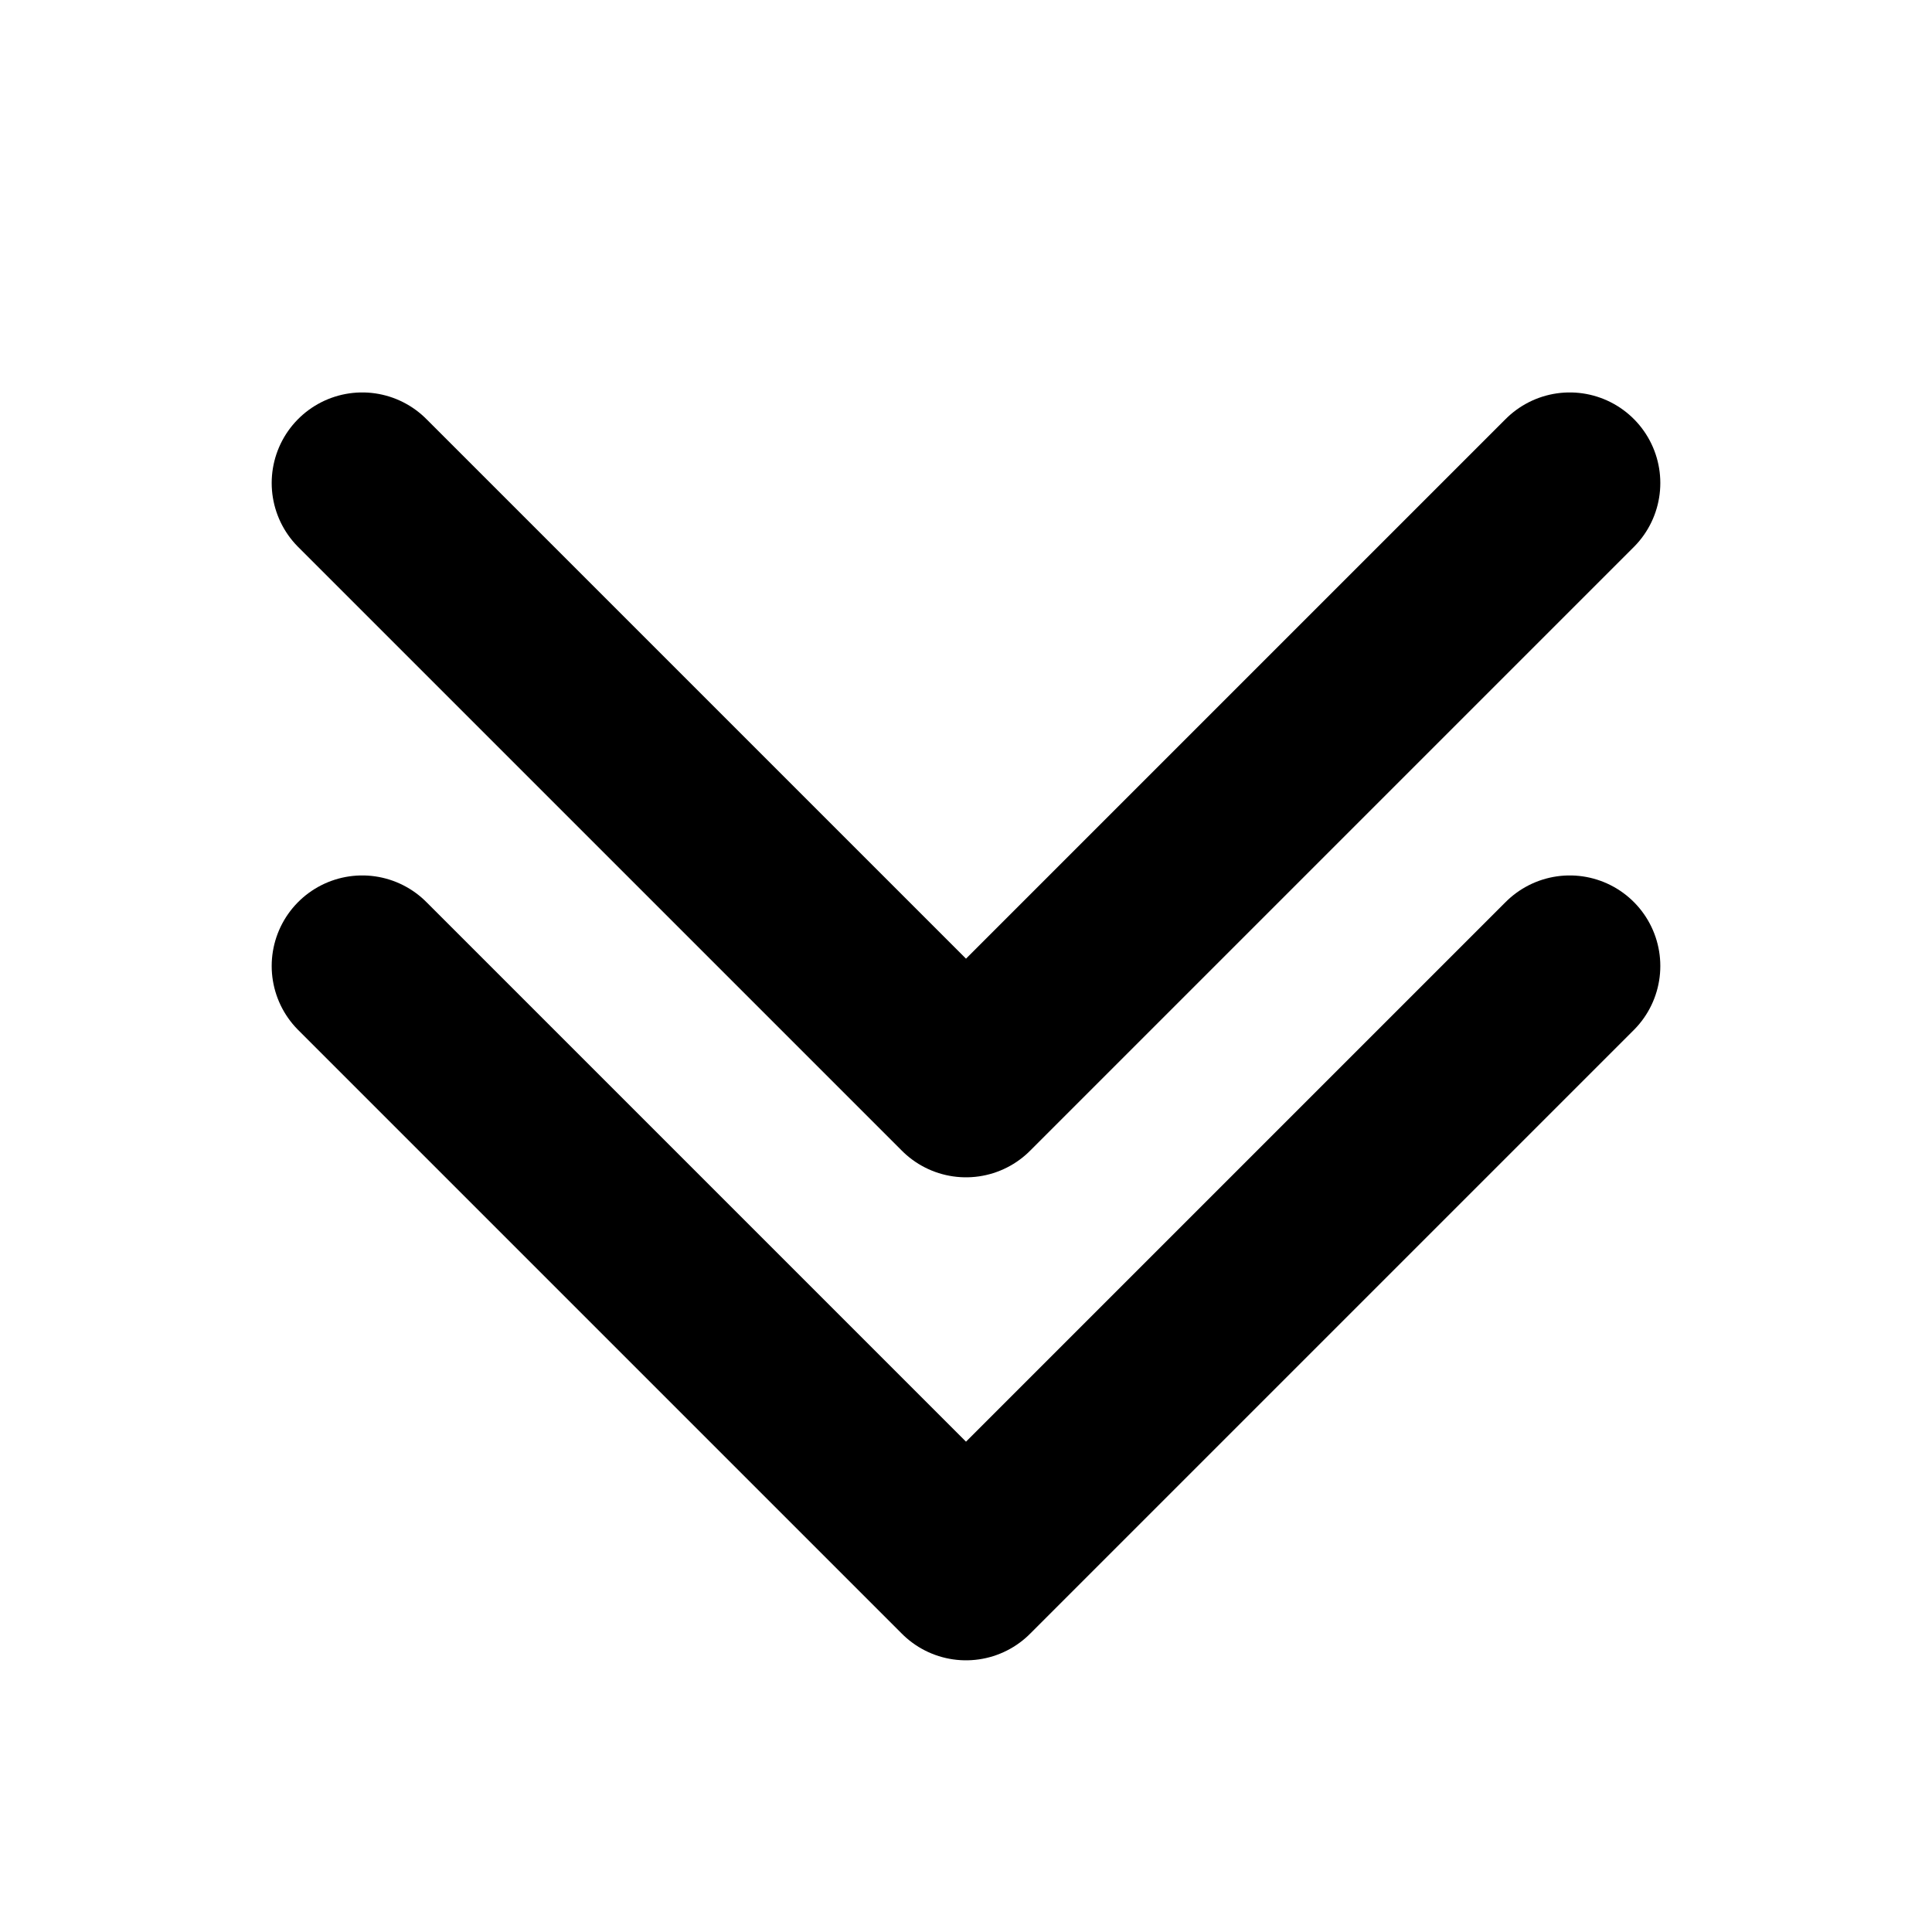
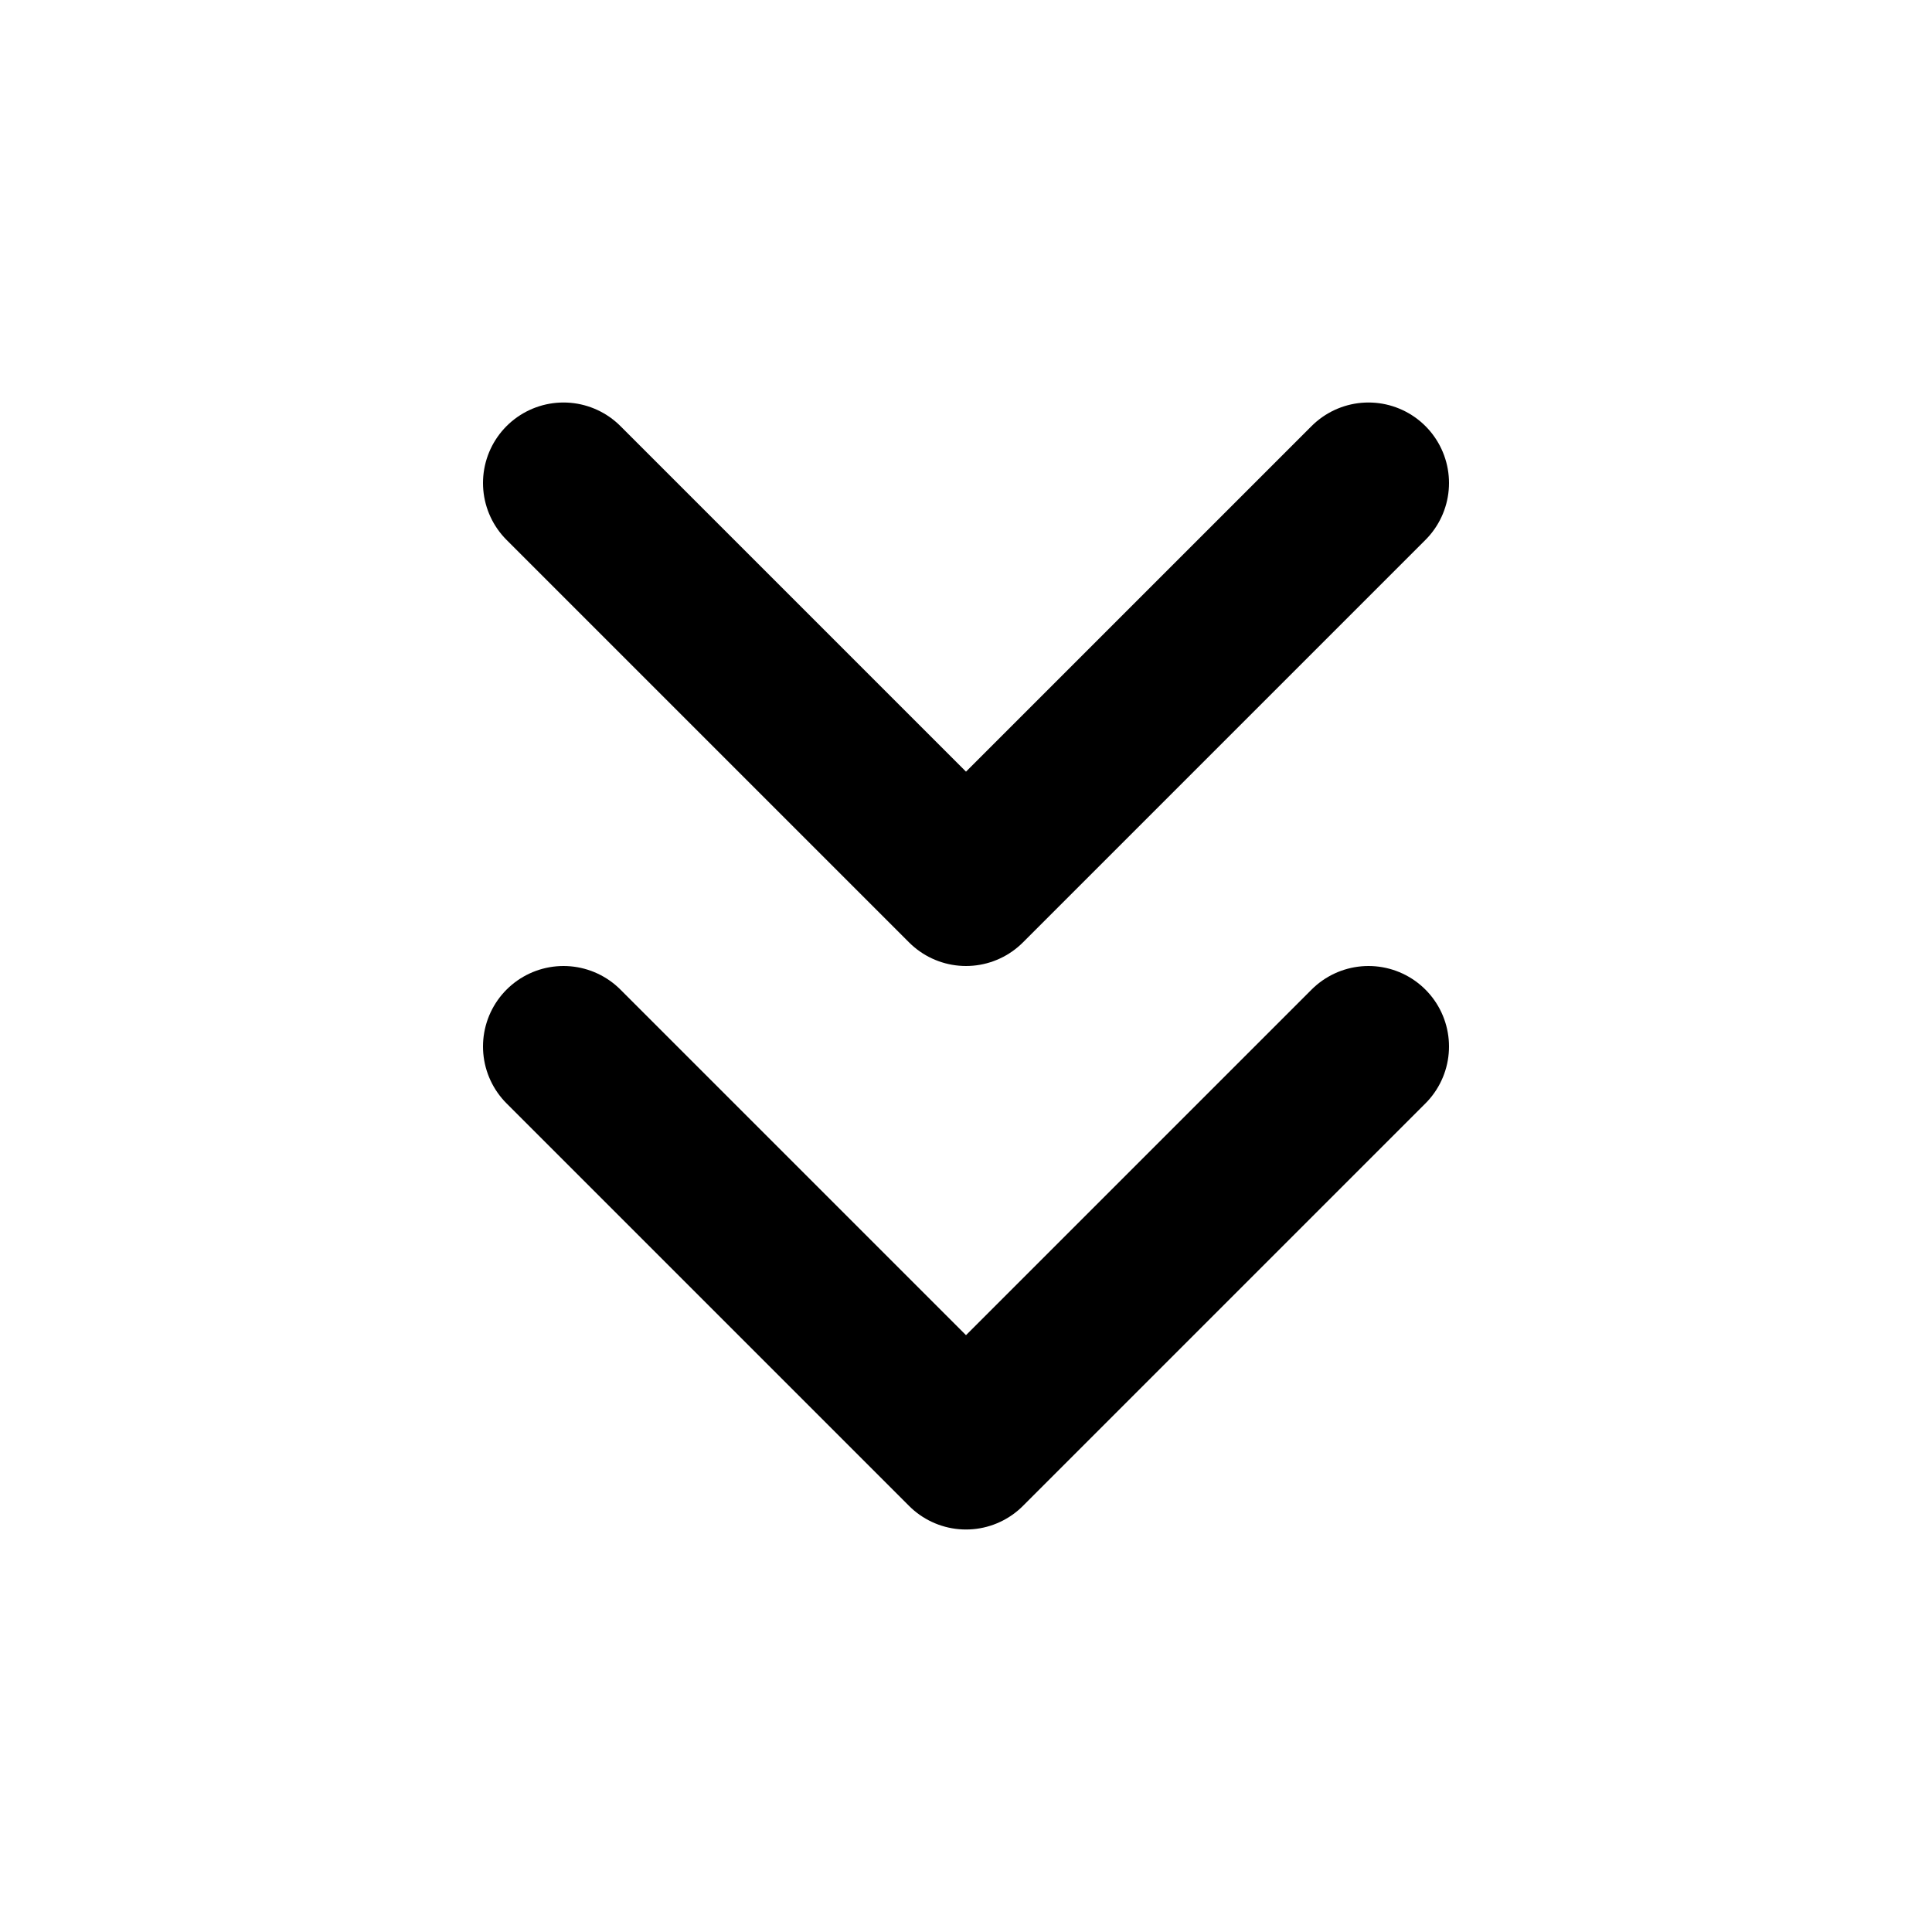
- <svg xmlns="http://www.w3.org/2000/svg" width="16" height="16" viewBox="0 0 16 16">
-   <path d="m3 4 5 5 5-5" fill="none" stroke="currentColor" stroke-width="1.5" stroke-linecap="round" stroke-linejoin="round" />
-   <path d="m3 8 5 5 5-5" fill="none" stroke="currentColor" stroke-width="1.5" stroke-linecap="round" stroke-linejoin="round" />
+ <svg xmlns="http://www.w3.org/2000/svg" width="24" height="24" viewBox="0 0 24 24" fill="none" stroke="currentColor" stroke-width="2" stroke-linecap="round" stroke-linejoin="round">
+   <path d="m7 6 5 5 5-5" />
+   <path d="m7 13 5 5 5-5" />
</svg>
